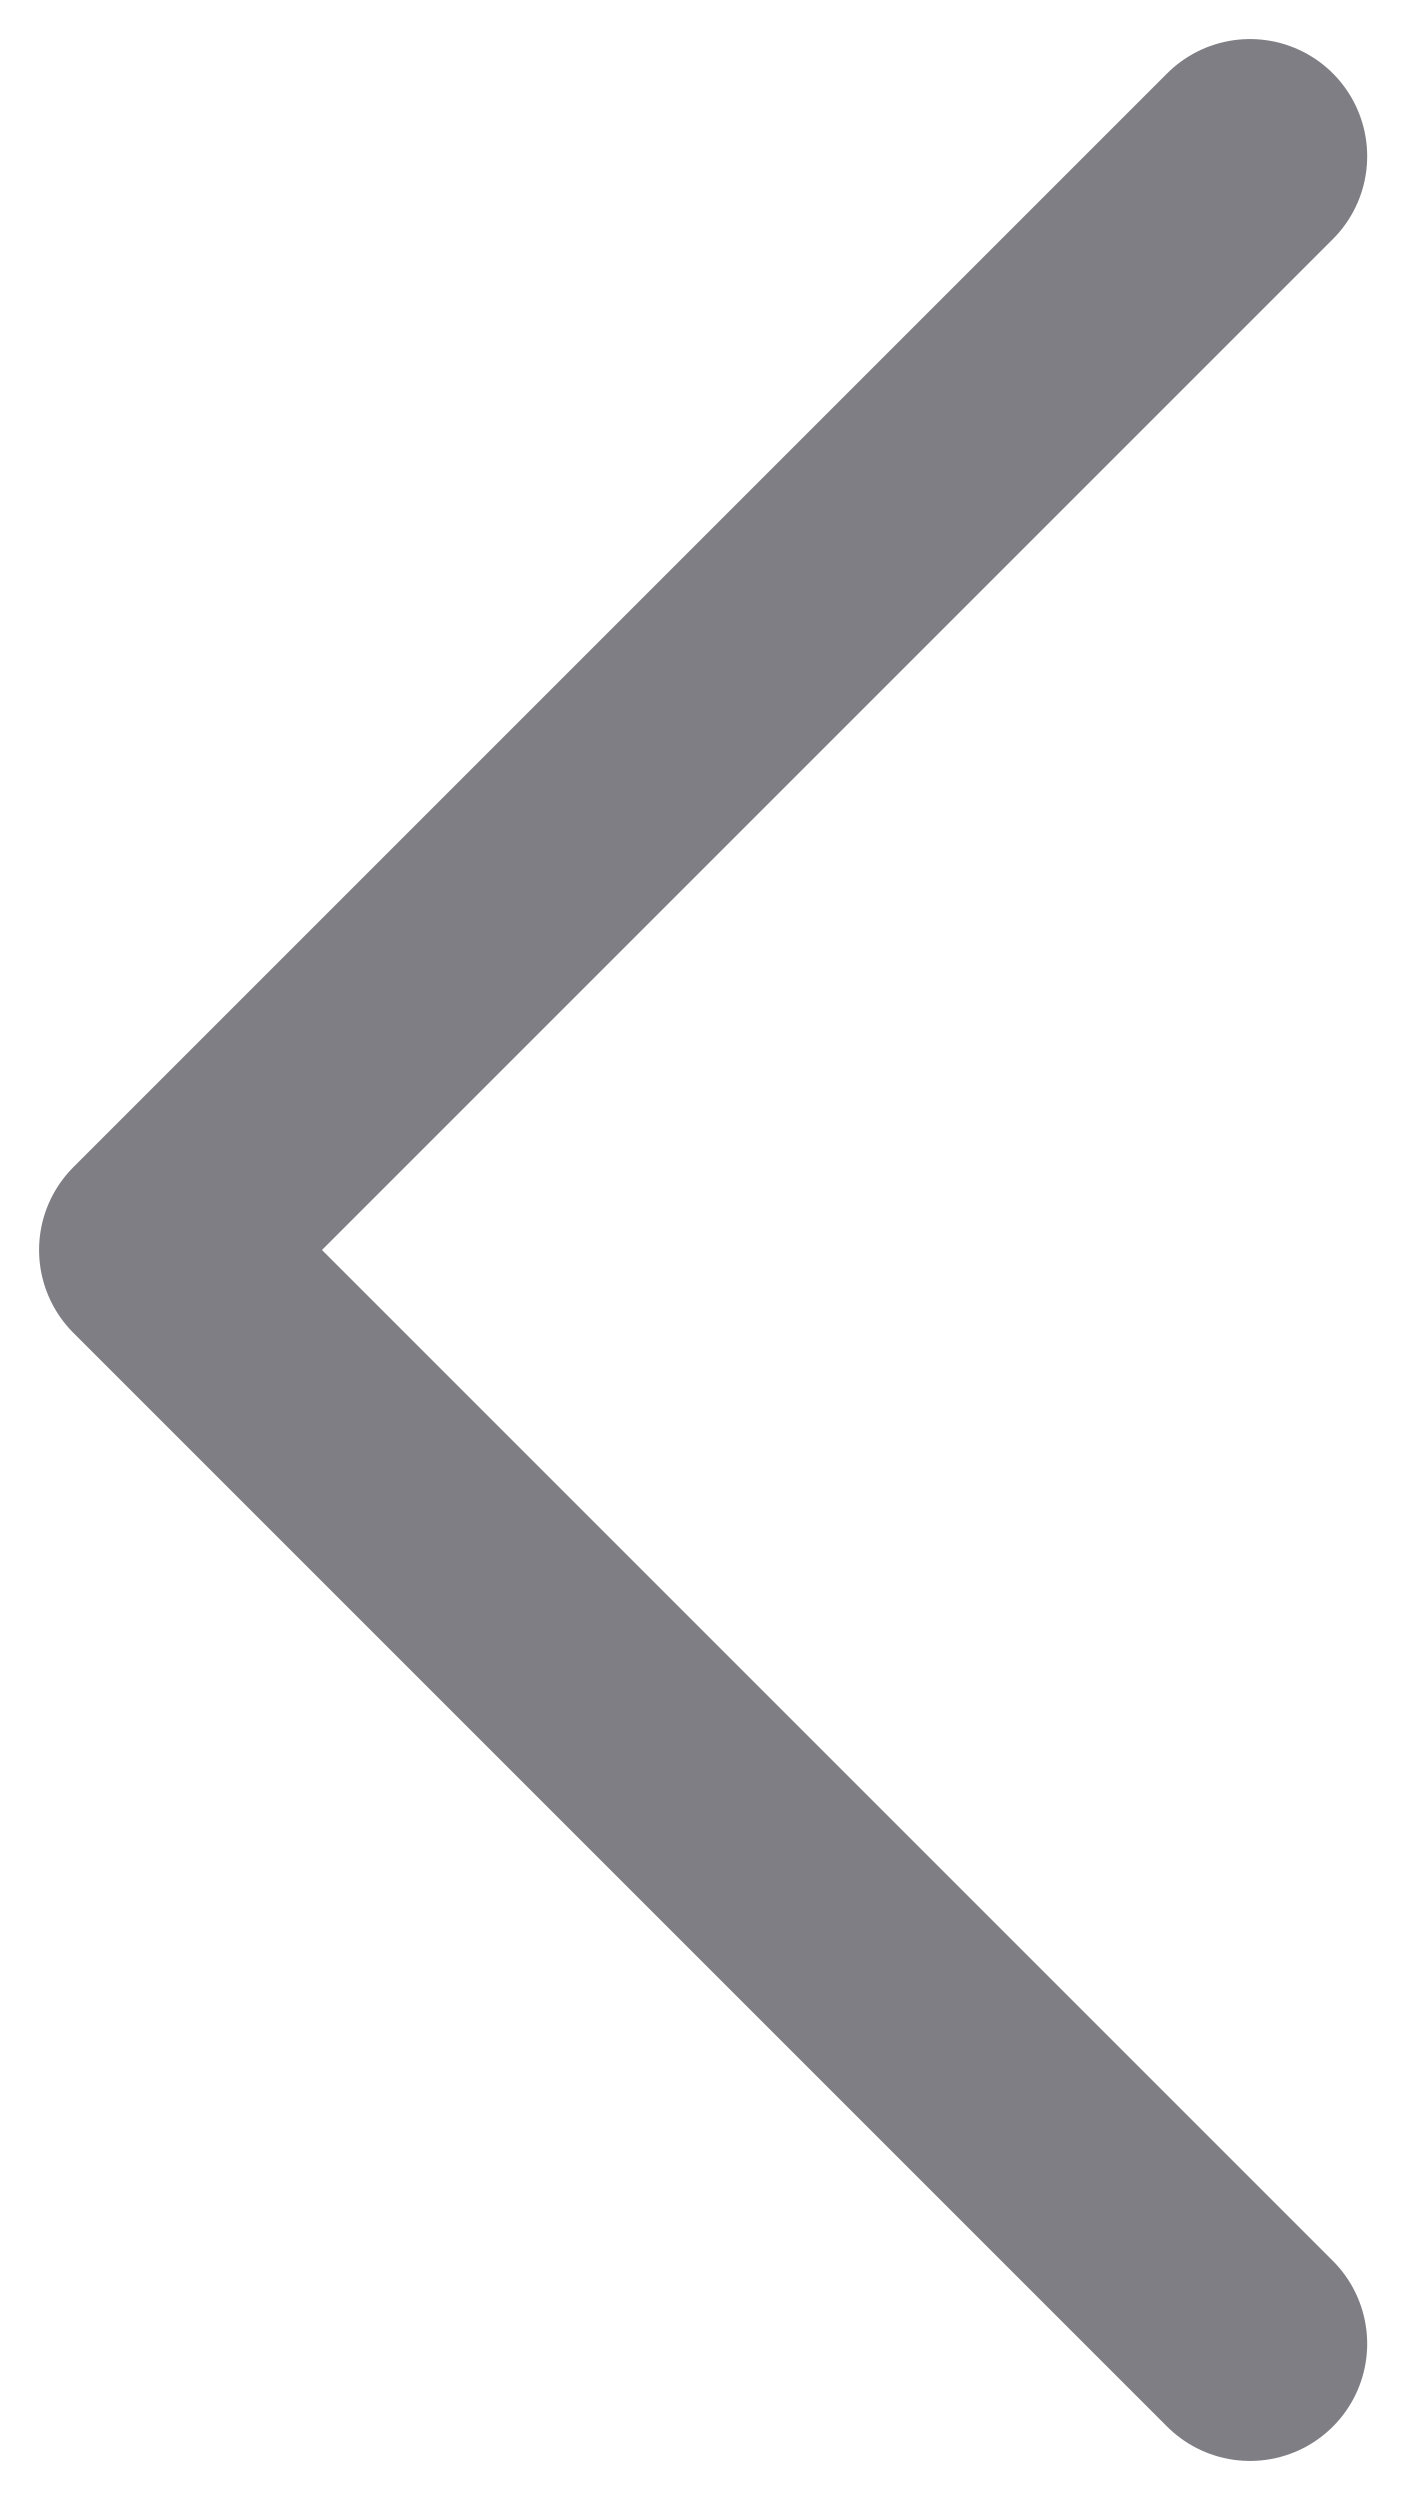
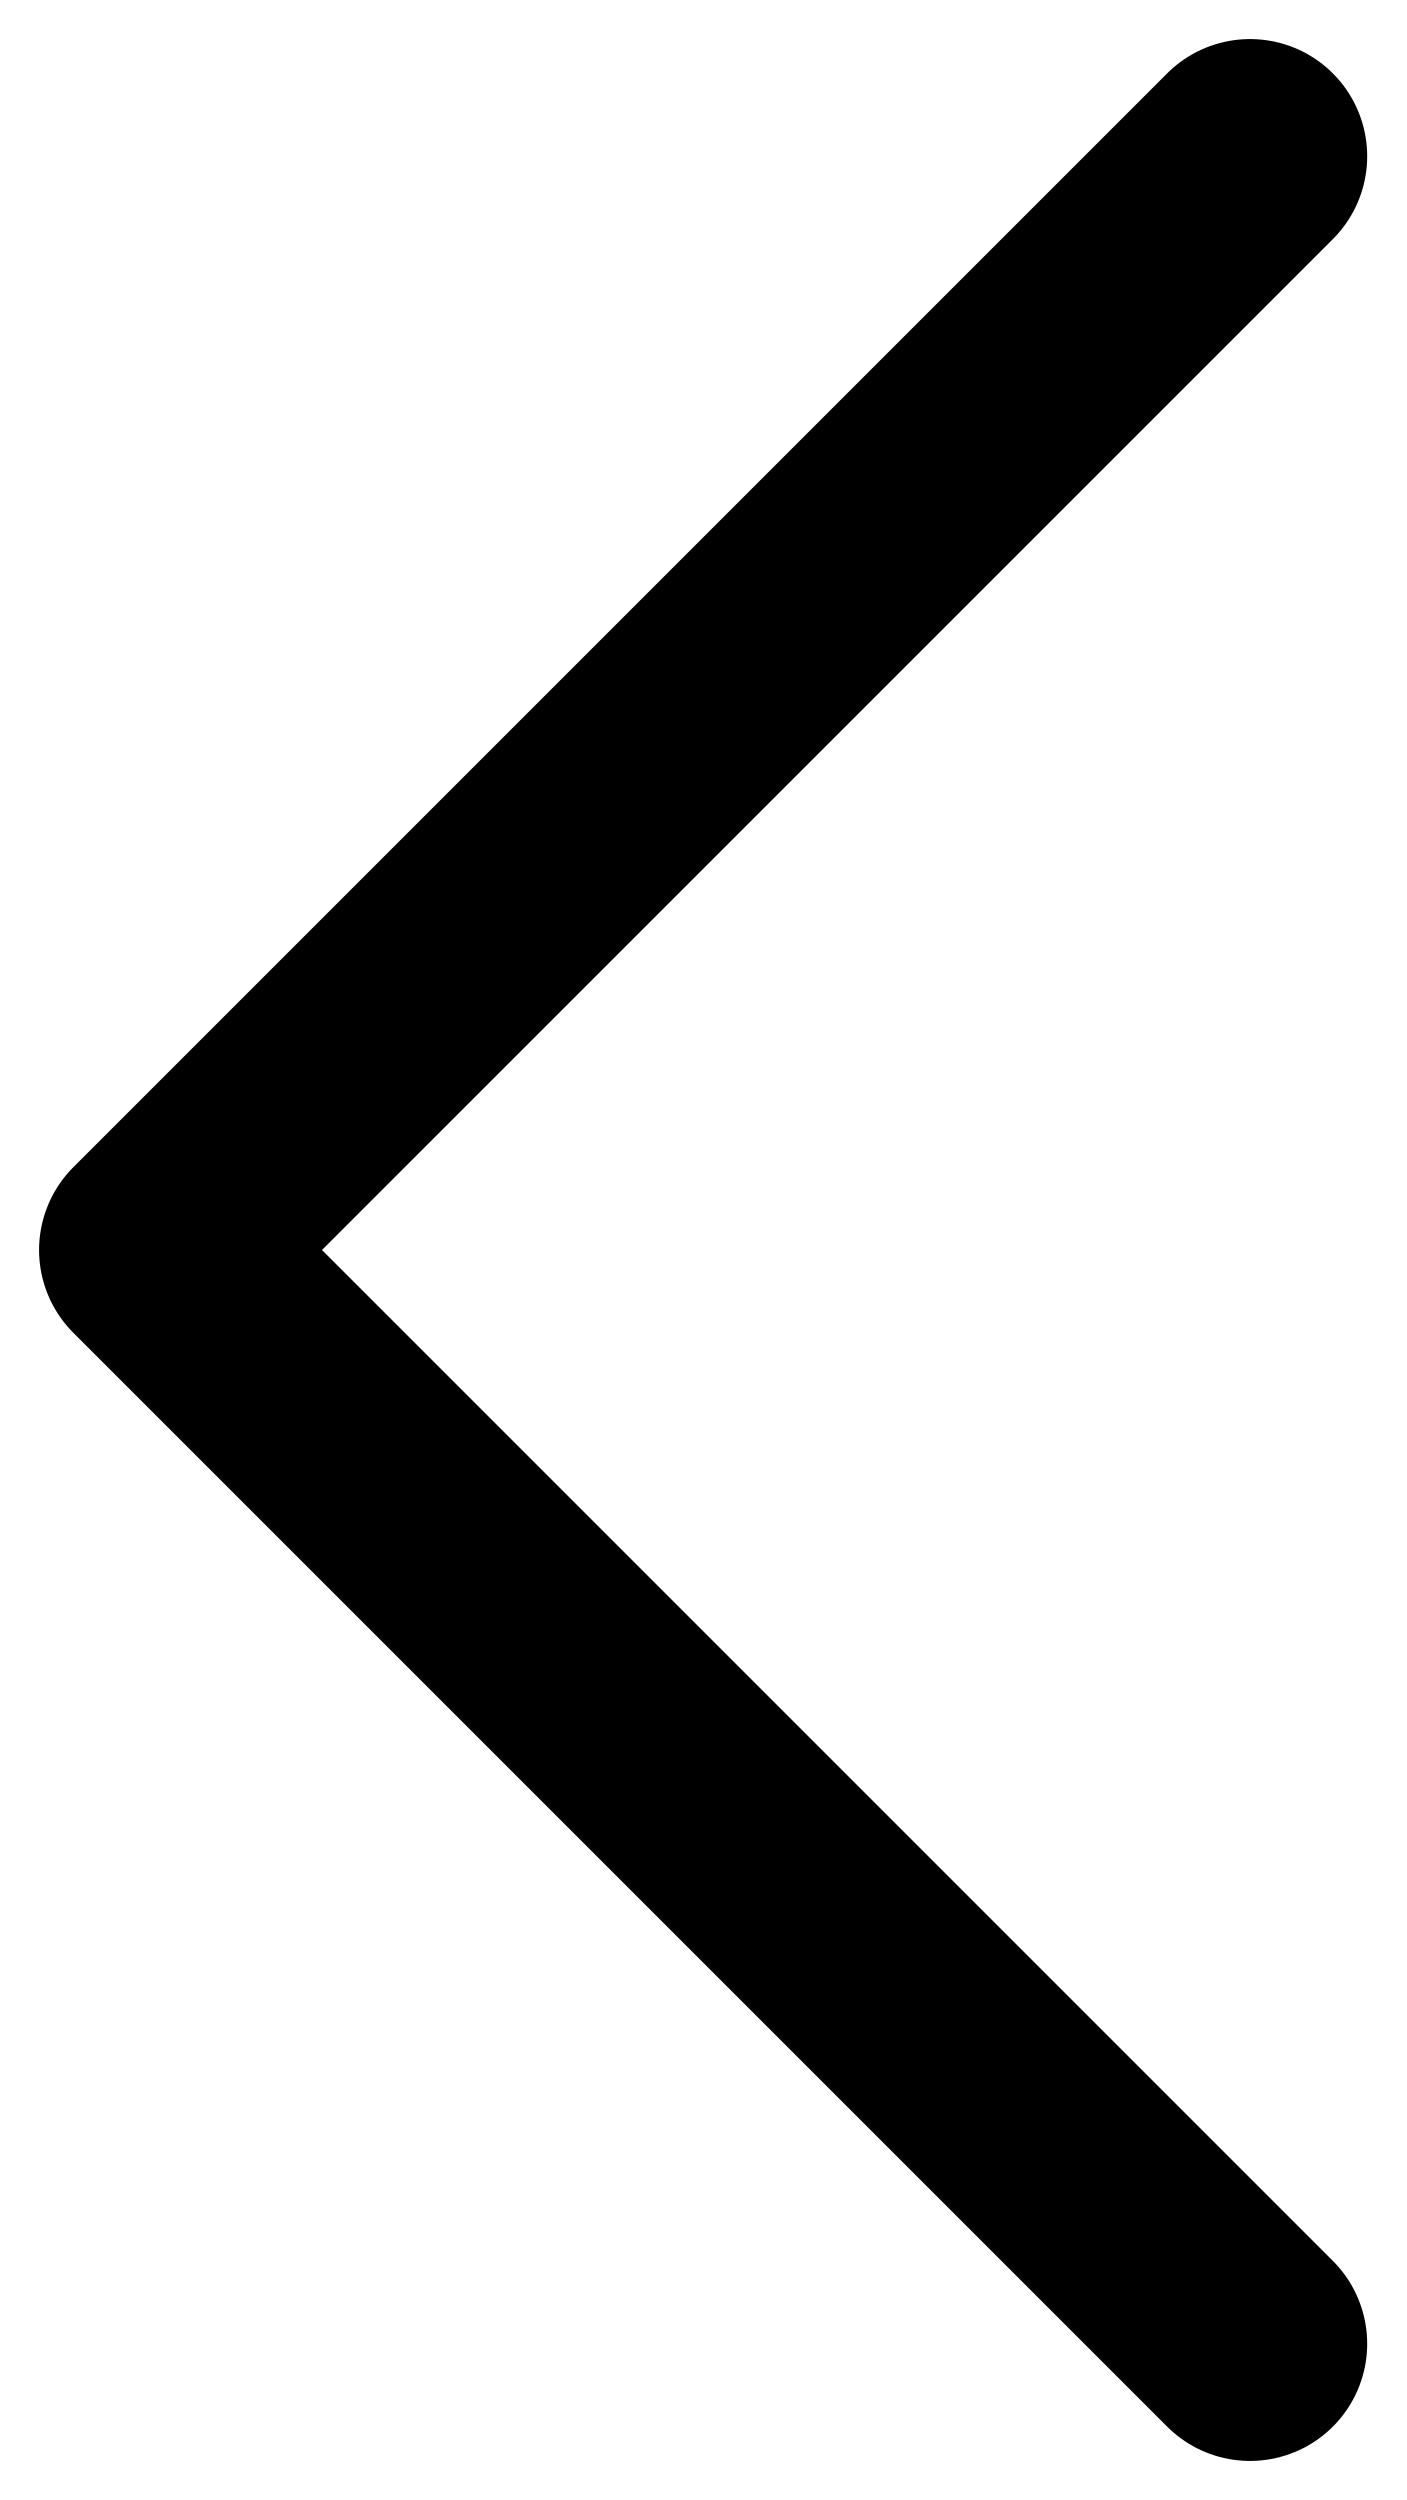
<svg xmlns="http://www.w3.org/2000/svg" width="9" height="16" viewBox="0 0 9 16" fill="none">
-   <path d="M8 1L1 8L8 15" stroke="#7F7E84" stroke-width="1.5" stroke-linecap="round" stroke-linejoin="round" />
+   <path d="M8 1L1 8L8 15" stroke="currentColor" stroke-width="1.5" stroke-linecap="round" stroke-linejoin="round" />
</svg>
